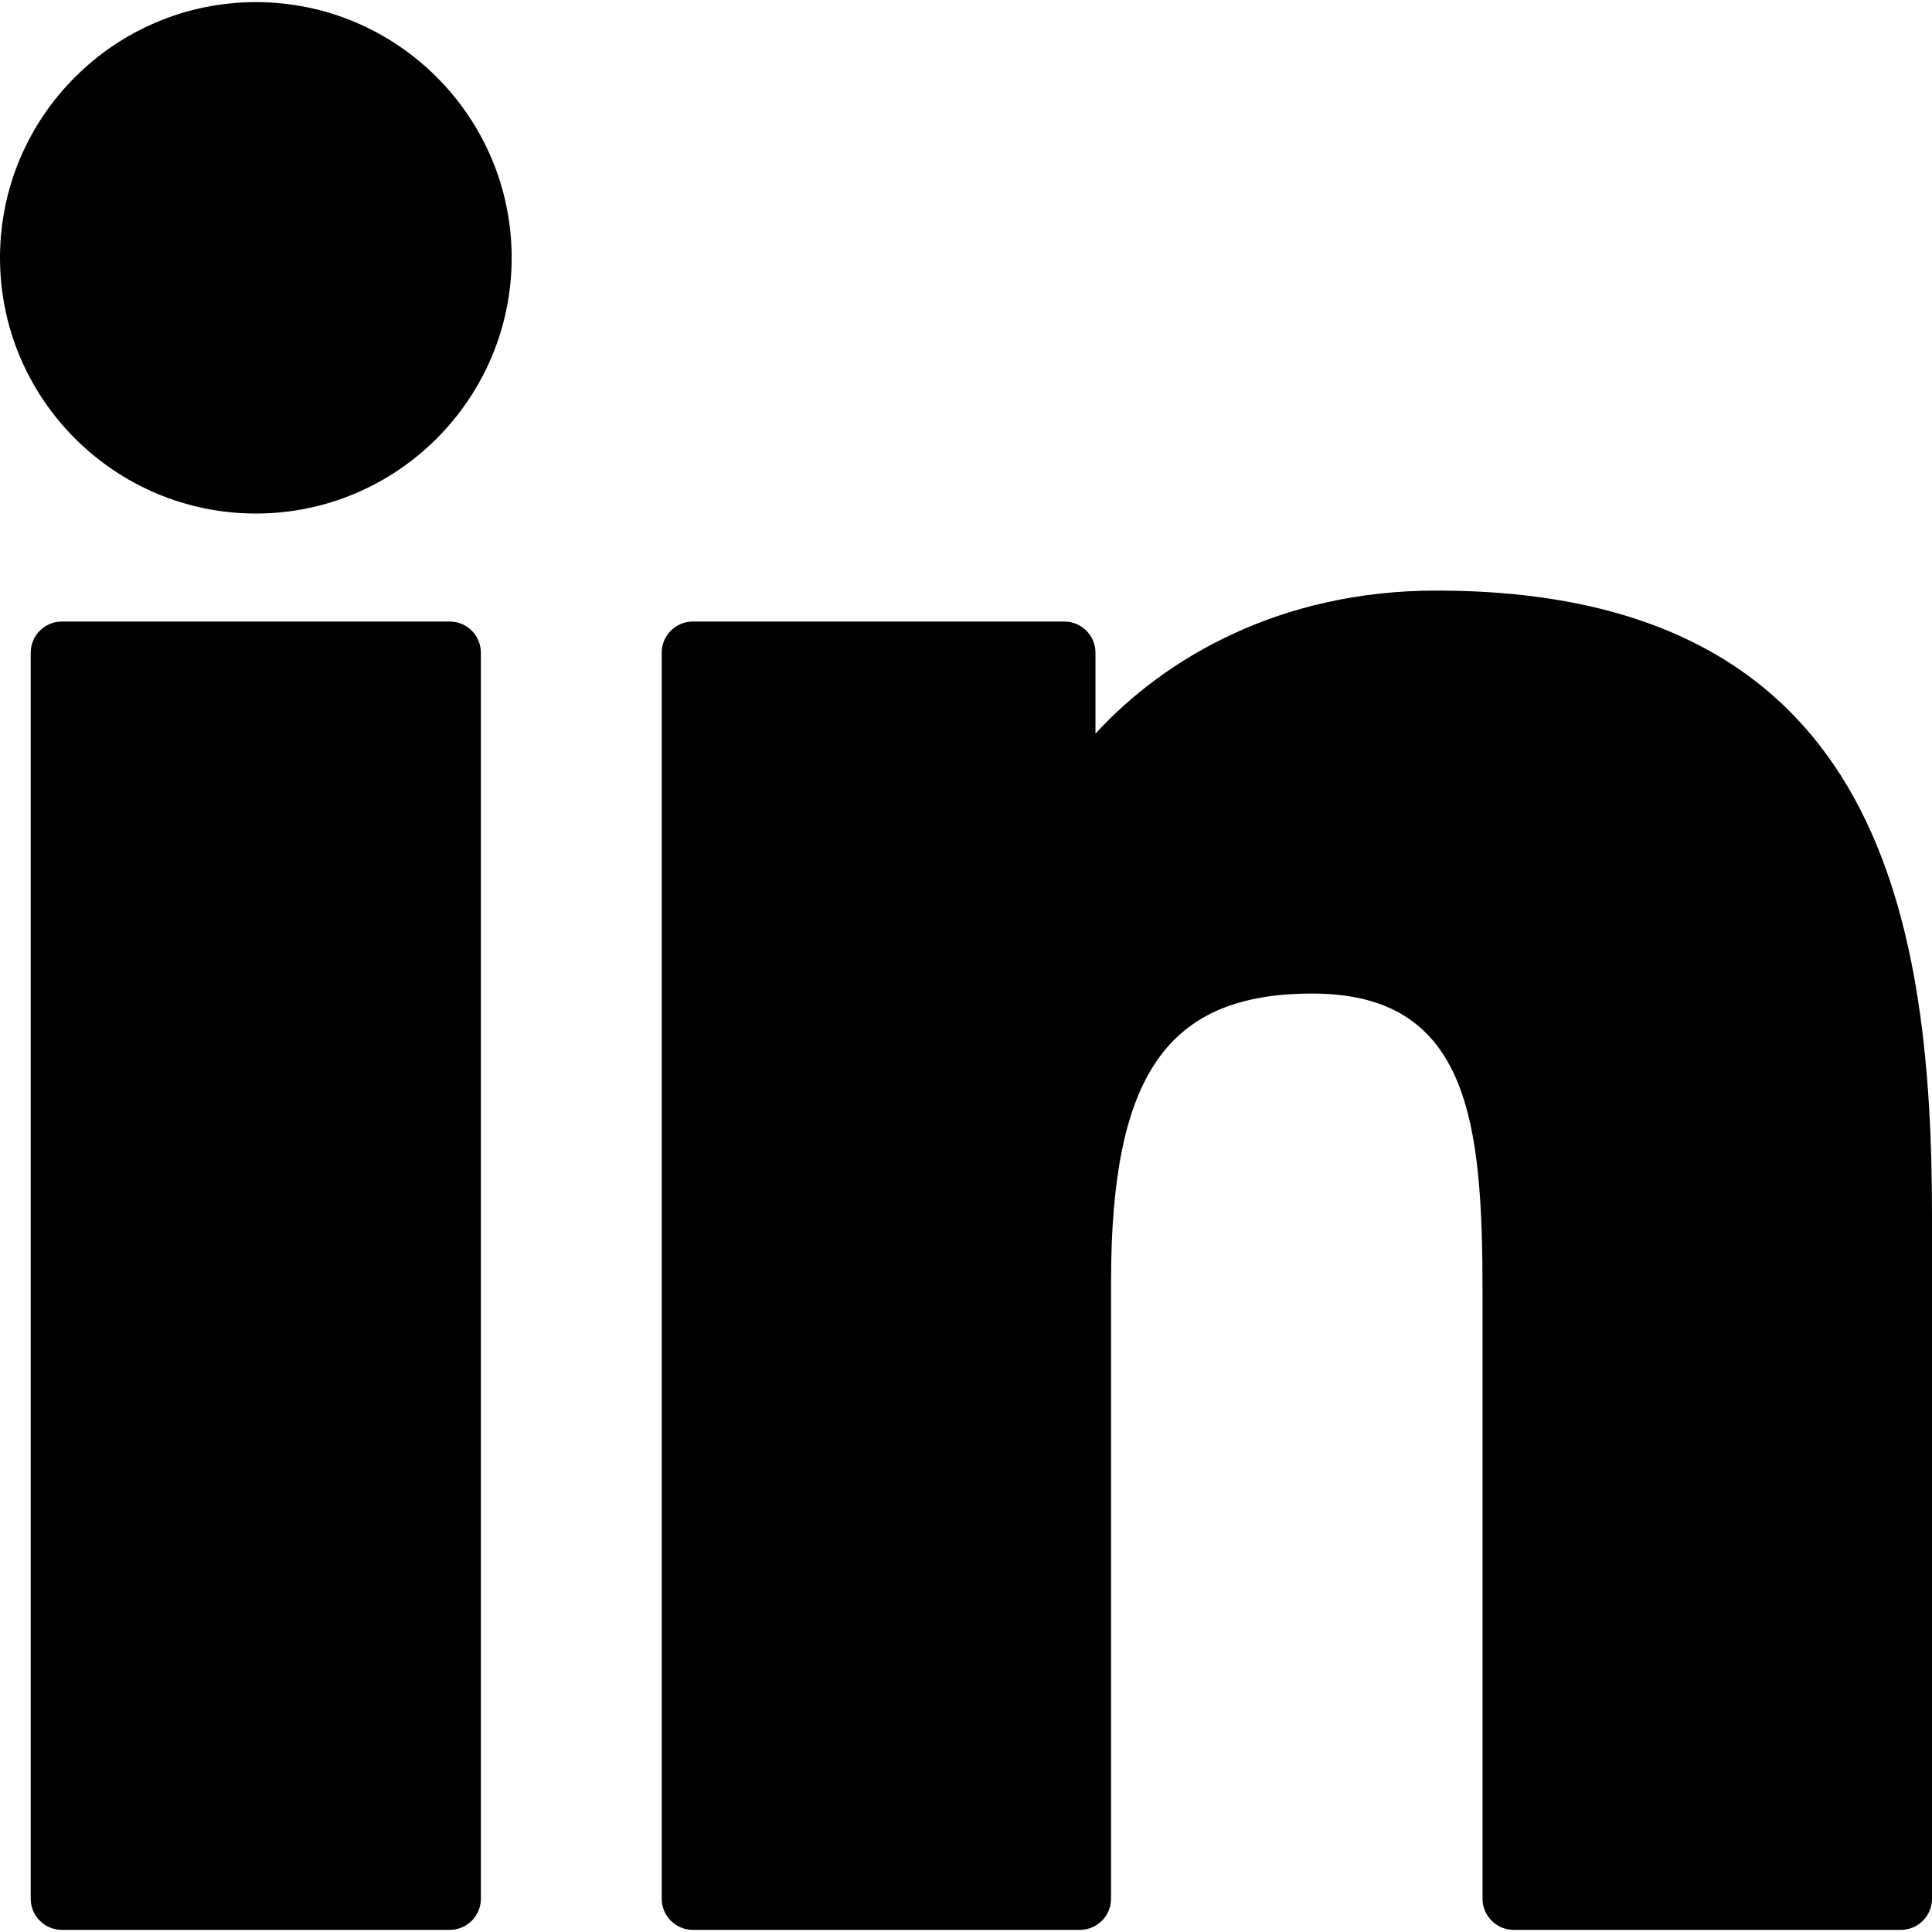
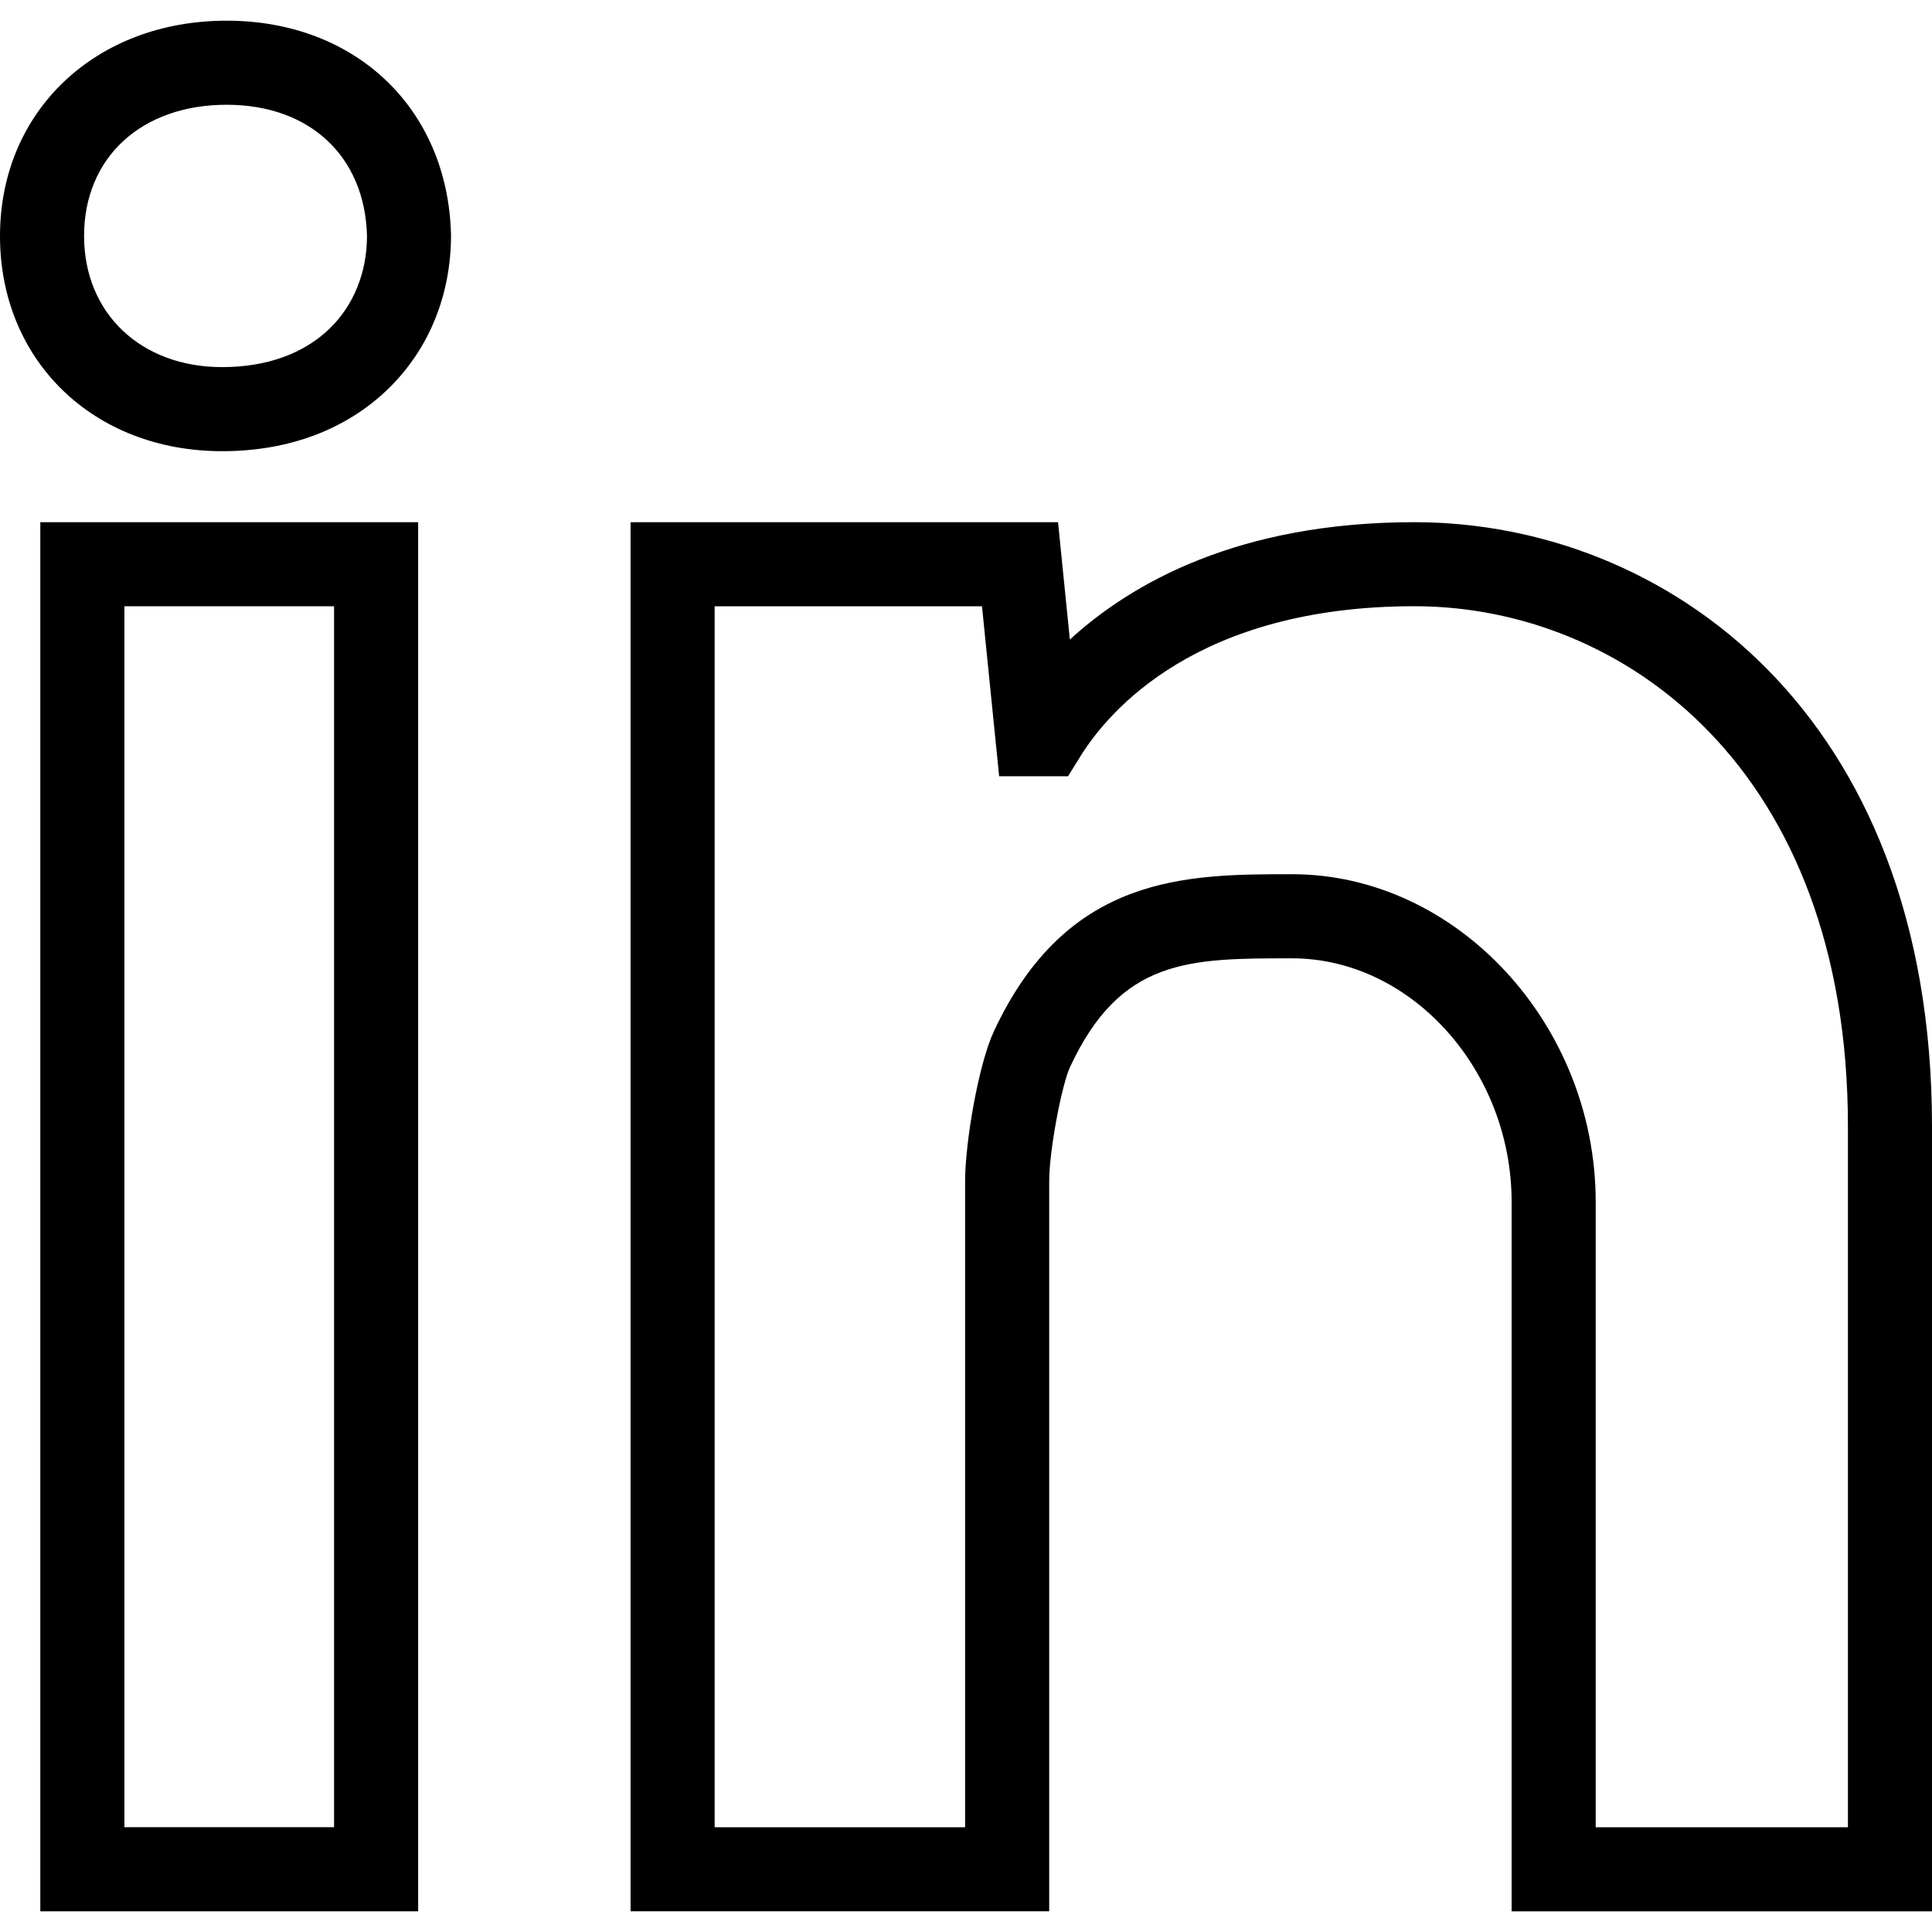
- <svg xmlns="http://www.w3.org/2000/svg" version="1.1" id="Layer_1" x="0px" y="0px" viewBox="0 0 310 310" style="enable-background:new 0 0 310 310;" xml:space="preserve">
-   <g id="XMLID_801_">
-     <path id="XMLID_802_" d="M72.16,99.73H9.927c-2.762,0-5,2.239-5,5v199.928c0,2.762,2.238,5,5,5H72.16c2.762,0,5-2.238,5-5V104.73   C77.16,101.969,74.922,99.73,72.16,99.73z" />
-     <path id="XMLID_803_" d="M41.066,0.341C18.422,0.341,0,18.743,0,41.362C0,63.991,18.422,82.4,41.066,82.4   c22.626,0,41.033-18.41,41.033-41.038C82.1,18.743,63.692,0.341,41.066,0.341z" />
-     <path id="XMLID_804_" d="M230.454,94.761c-24.995,0-43.472,10.745-54.679,22.954V104.73c0-2.761-2.238-5-5-5h-59.599   c-2.762,0-5,2.239-5,5v199.928c0,2.762,2.238,5,5,5h62.097c2.762,0,5-2.238,5-5v-98.918c0-33.333,9.054-46.319,32.29-46.319   c25.306,0,27.317,20.818,27.317,48.034v97.204c0,2.762,2.238,5,5,5H305c2.762,0,5-2.238,5-5V194.995   C310,145.43,300.549,94.761,230.454,94.761z" />
+ <svg xmlns="http://www.w3.org/2000/svg" fill="#000000" height="800px" width="800px" version="1.1" id="Capa_1" viewBox="0 0 45.959 45.959" xml:space="preserve">
+   <g>
+     <g>
+       <path d="M5.392,0.492C2.268,0.492,0,2.647,0,5.614c0,2.966,2.223,5.119,5.284,5.119c1.588,0,2.956-0.515,3.957-1.489    c0.96-0.935,1.489-2.224,1.488-3.653C10.659,2.589,8.464,0.492,5.392,0.492z M7.847,7.811C7.227,8.414,6.34,8.733,5.284,8.733    C3.351,8.733,2,7.451,2,5.614c0-1.867,1.363-3.122,3.392-3.122c1.983,0,3.293,1.235,3.338,3.123    C8.729,6.477,8.416,7.256,7.847,7.811z" />
+       <path d="M0.959,45.467h8.988V12.422H0.959V45.467z M2.959,14.422h4.988v29.044H2.959V14.422z" />
+       <path d="M33.648,12.422c-4.168,0-6.72,1.439-8.198,2.792l-0.281-2.792H15v33.044h9.959V28.099c0-0.748,0.303-2.301,0.493-2.711    c1.203-2.591,2.826-2.591,5.284-2.591c2.831,0,5.223,2.655,5.223,5.797v16.874h10v-18.67    C45.959,16.92,39.577,12.422,33.648,12.422z M43.959,43.467h-6V28.593c0-4.227-3.308-7.797-7.223-7.797    c-2.512,0-5.358,0-7.099,3.75c-0.359,0.775-0.679,2.632-0.679,3.553v15.368H17V14.422h6.36l0.408,4.044h1.639l0.293-0.473    c0.667-1.074,2.776-3.572,7.948-3.572c4.966,0,10.311,3.872,10.311,12.374V43.467z" />
+     </g>
  </g>
-   <g>
- </g>
-   <g>
- </g>
-   <g>
- </g>
-   <g>
- </g>
-   <g>
- </g>
-   <g>
- </g>
-   <g>
- </g>
-   <g>
- </g>
-   <g>
- </g>
-   <g>
- </g>
-   <g>
- </g>
-   <g>
- </g>
-   <g>
- </g>
-   <g>
- </g>
-   <g>
- </g>
</svg>
